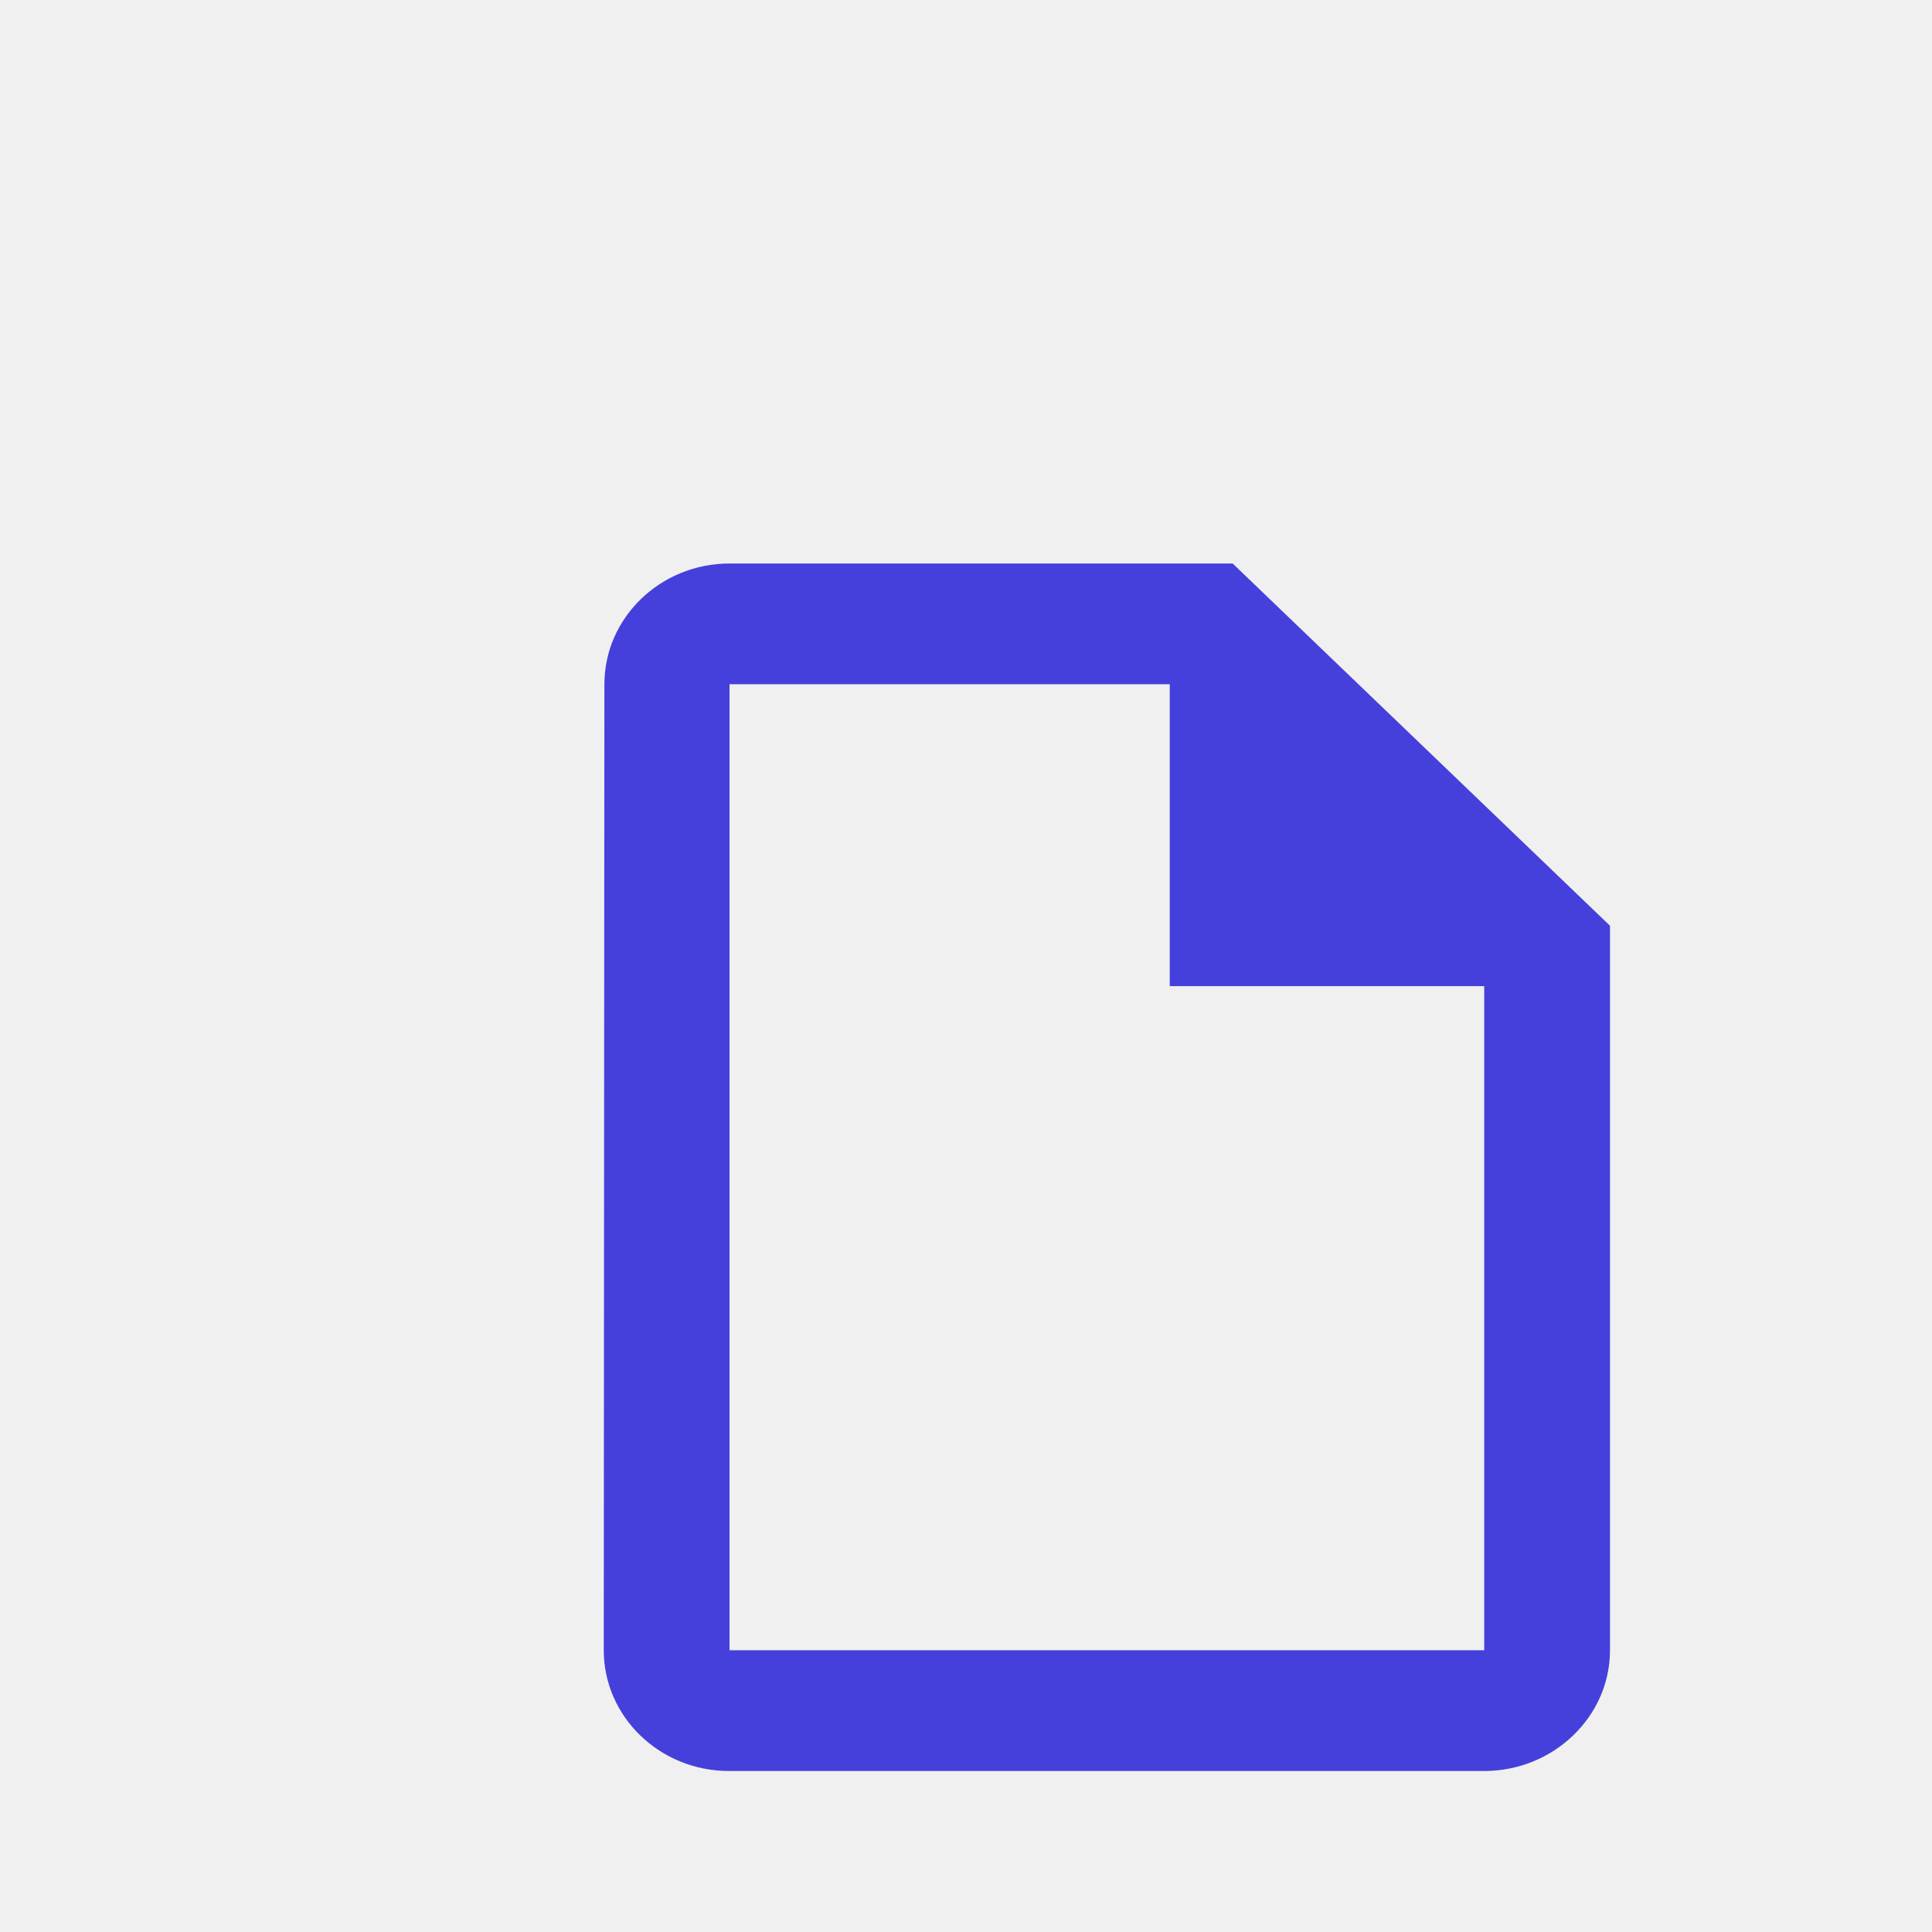
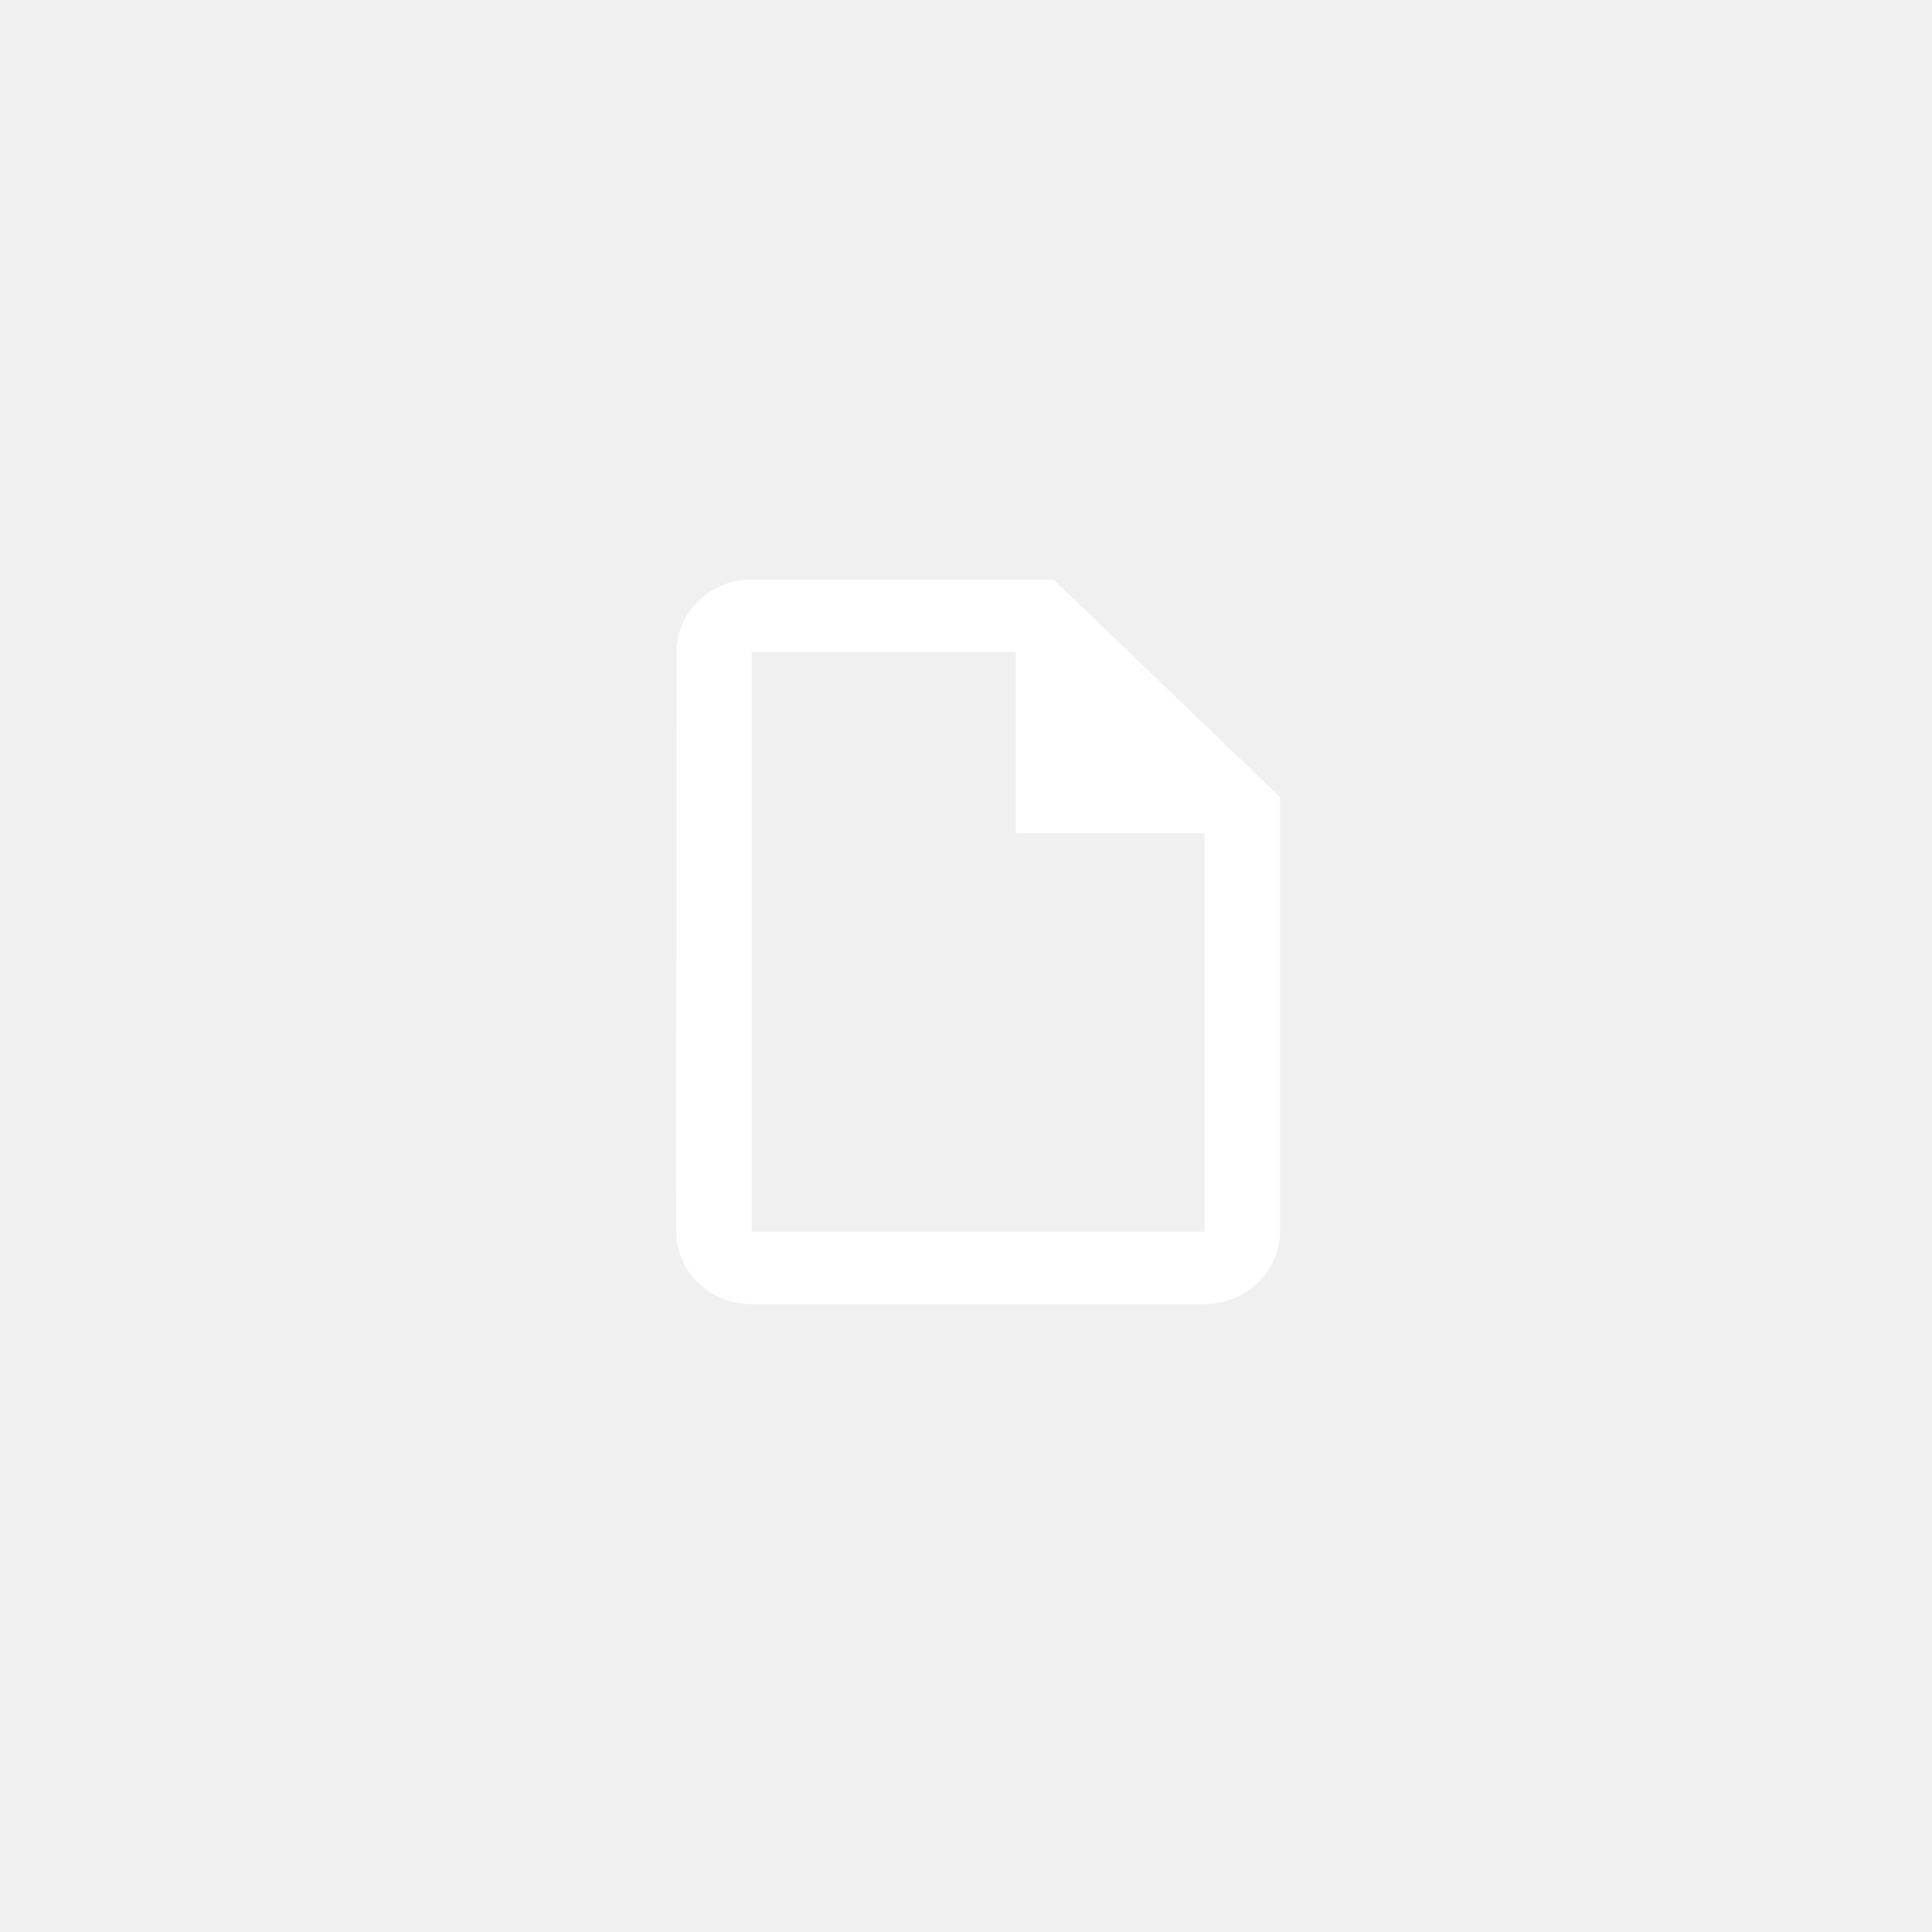
- <svg xmlns="http://www.w3.org/2000/svg" width="48" height="48" viewBox="0 0 48 48" fill="none">
+ <svg xmlns="http://www.w3.org/2000/svg" width="64" height="64" viewBox="0 -10 54 80" fill="none">
  <g clip-path="url(#clip0_26_979)">
-     <path d="M30.625 14H18.125C16.406 14 15.016 15.35 15.016 17L15 41C15 42.65 16.391 44 18.109 44H36.875C38.594 44 40 42.65 40 41V23L30.625 14ZM18.125 41V17H29.062V24.5H36.875V41H18.125Z" fill="#4540DB" />
+     <path d="M30.625 14H18.125C16.406 14 15.016 15.35 15.016 17L15 41C15 42.65 16.391 44 18.109 44H36.875C38.594 44 40 42.65 40 41V23L30.625 14ZM18.125 41V17H29.062V24.5H36.875V41H18.125Z" fill="#fff" />
  </g>
  <defs>
    <clipPath id="clip0_26_979">
-       <rect width="48" height="48" fill="white" />
+       <rect width="64" height="64" fill="white" />
    </clipPath>
  </defs>
</svg>
